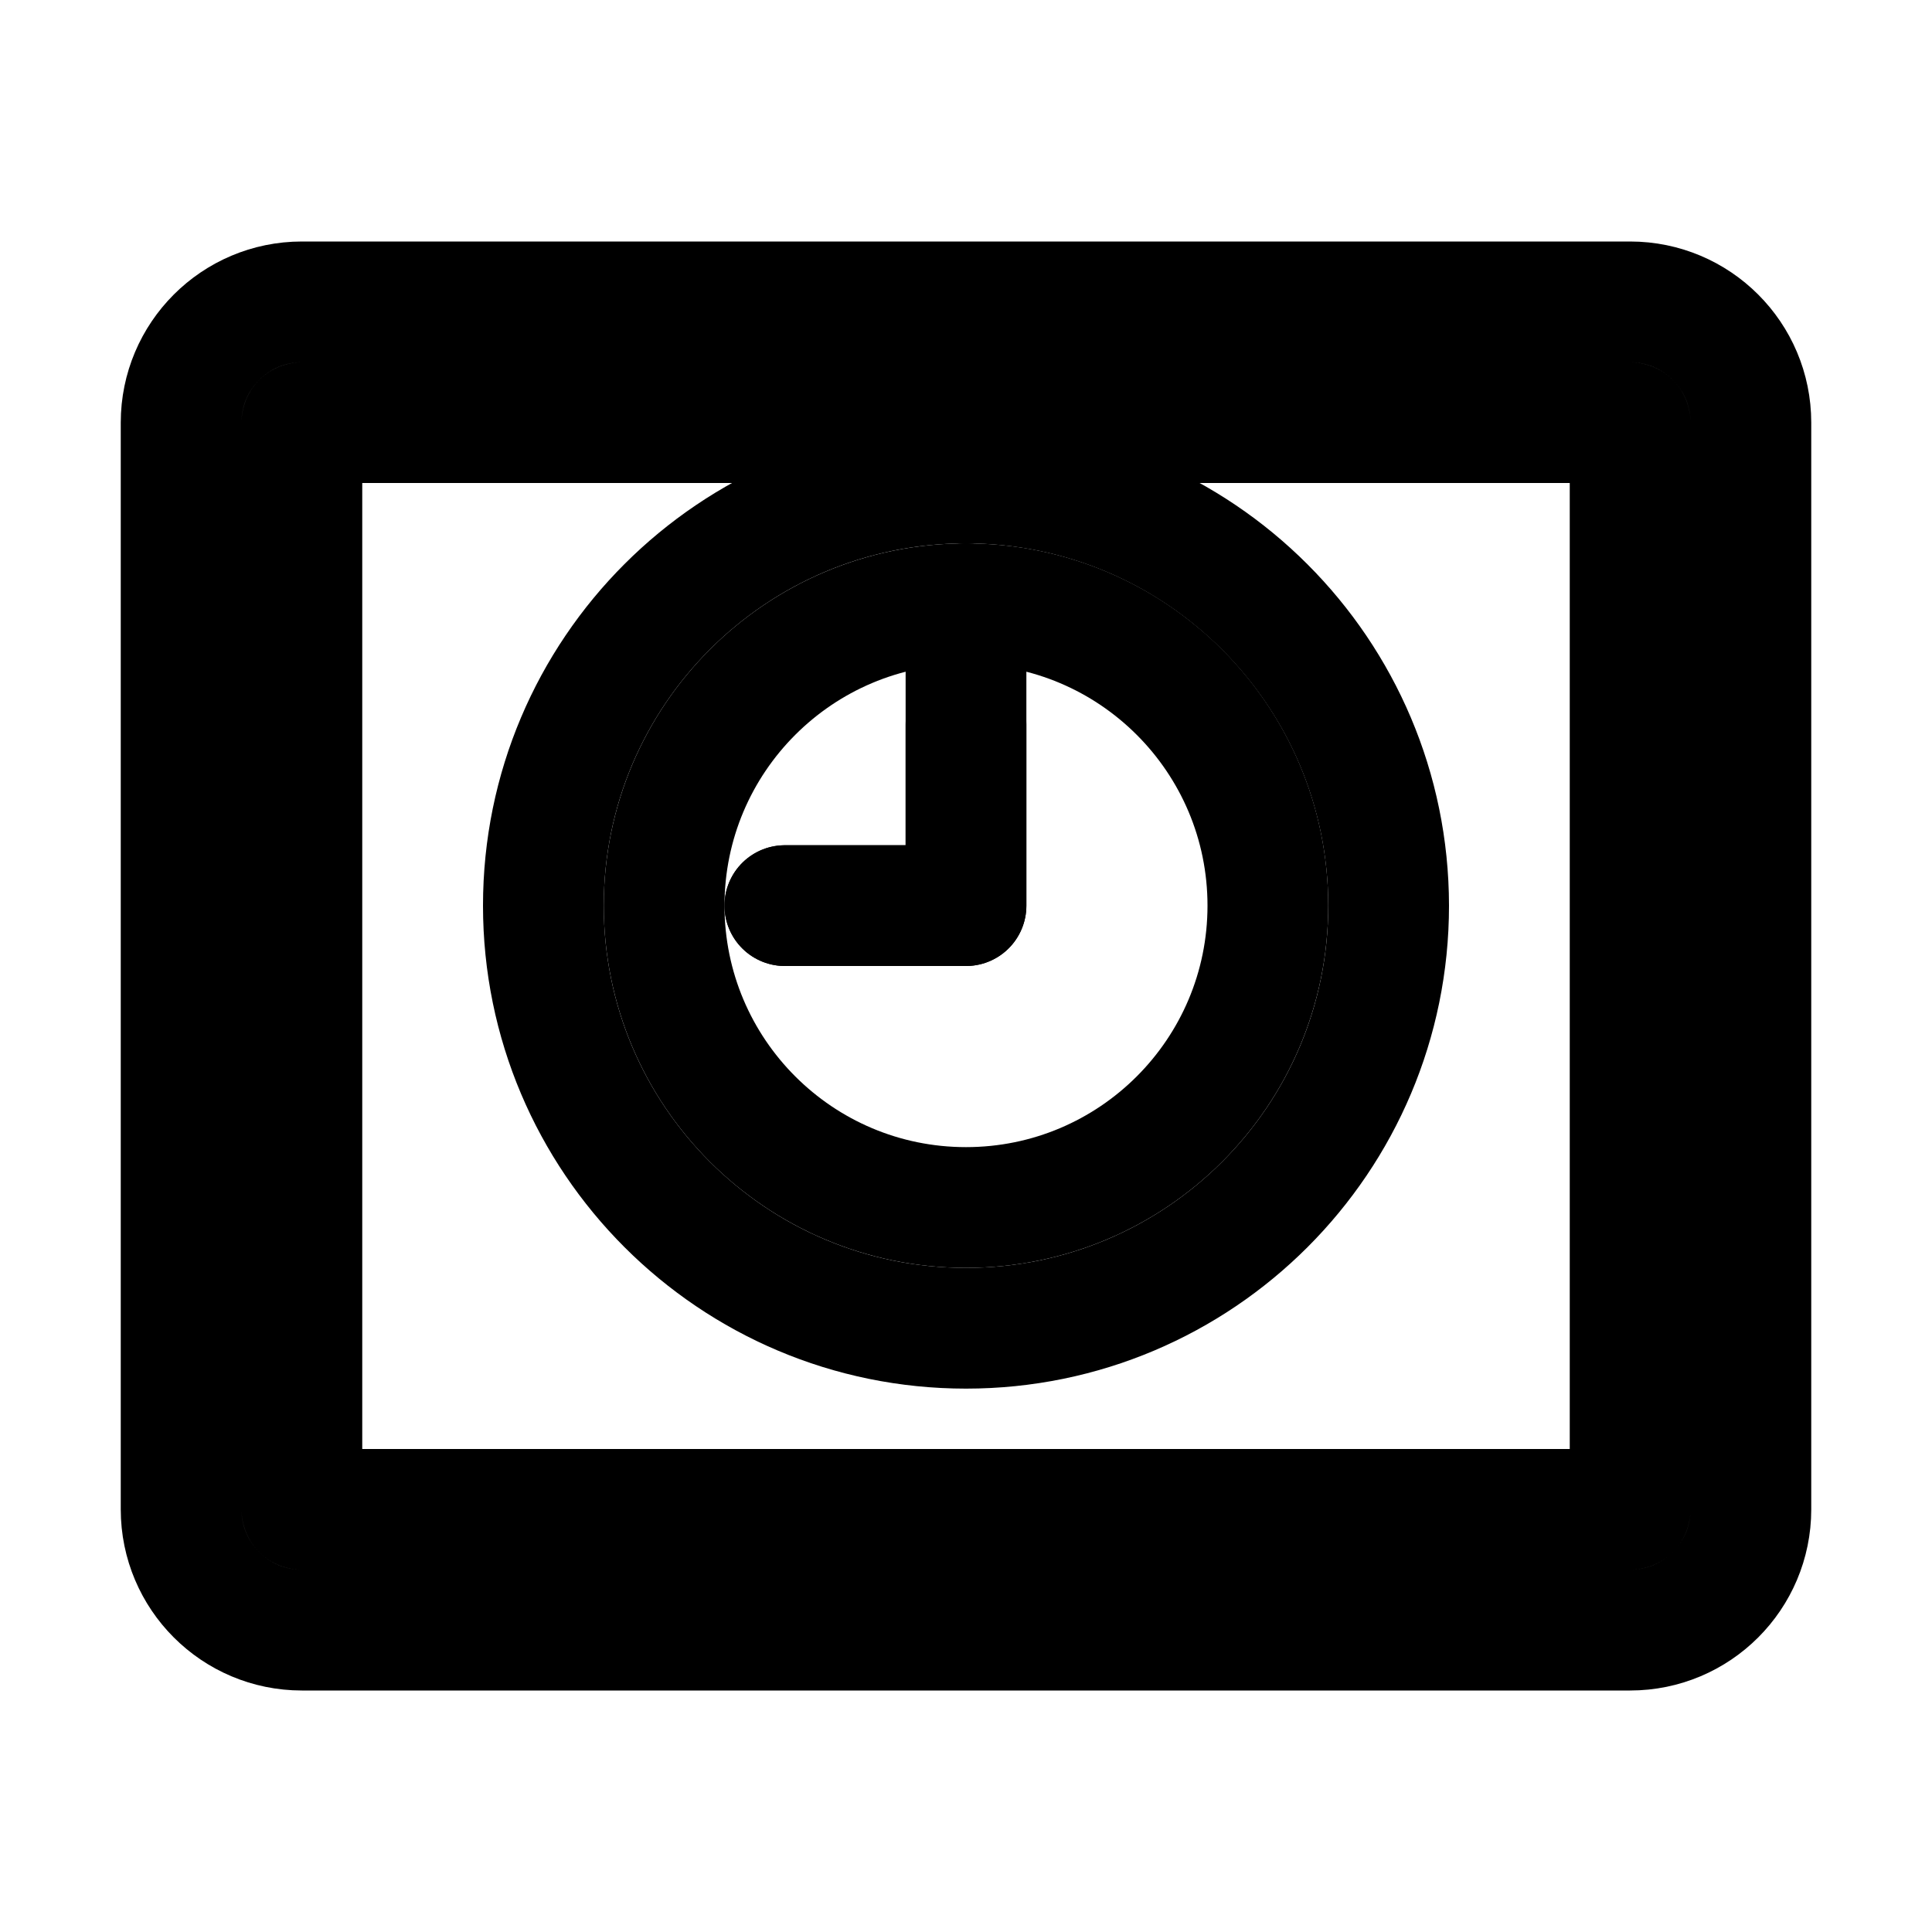
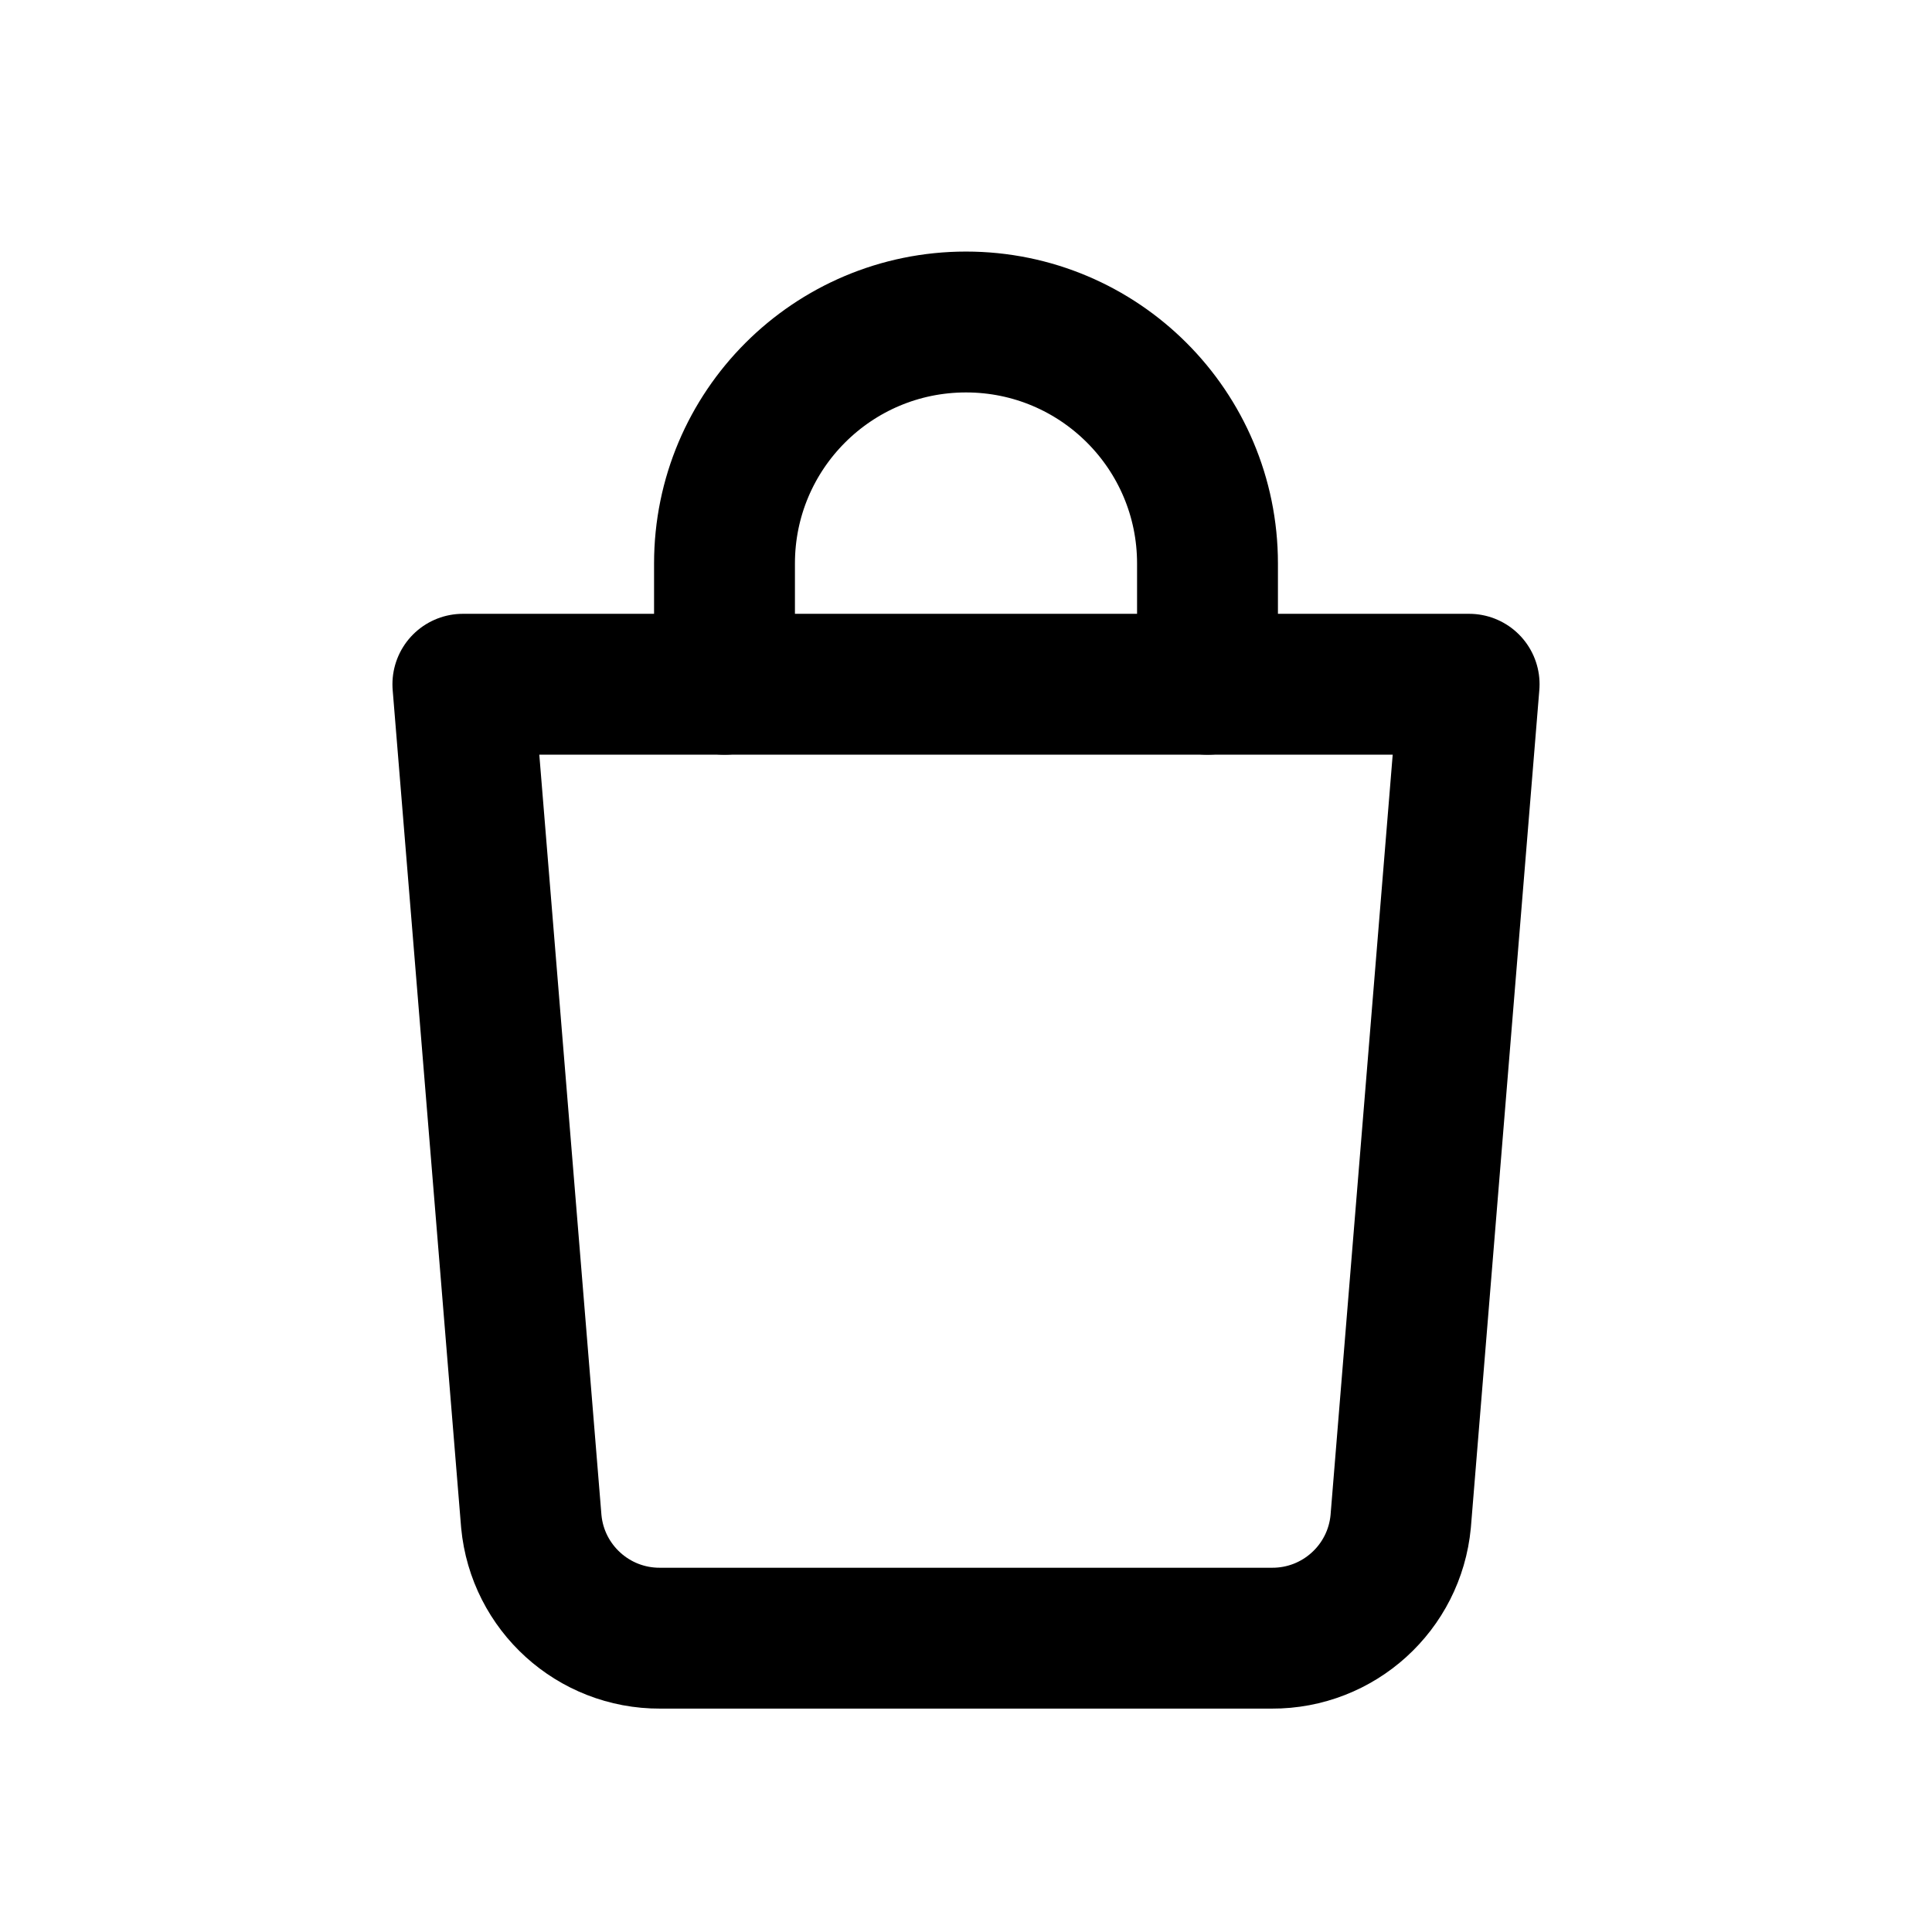
- <svg xmlns="http://www.w3.org/2000/svg" width="24" height="24" viewBox="0 0 256 256" fill="none">
-   <path d="M216 40H40a16 16 0 0 0-16 16v144a16 16 0 0 0 16 16h176a16 16 0 0 0 16-16V56a16 16 0 0 0-16-16Zm0 160H40V56h176v144Zm-32-80a56 56 0 1 1-56-56 56.063 56.063 0 0 1 56 56Zm-56-40v40h-24" stroke="currentColor" stroke-width="16" stroke-linecap="round" stroke-linejoin="round" />
-   <circle cx="128" cy="120" r="40" stroke="currentColor" stroke-width="16" fill="none" />
-   <path d="M104 120h24V96" stroke="currentColor" stroke-width="16" stroke-linecap="round" stroke-linejoin="round" />
+ <svg xmlns="http://www.w3.org/2000/svg" width="24" height="24" viewBox="0 0 24 24" fill="none">
+   <path d="M5.75 8.5H18.25L17.4 18.9A1.6 1.6 0 0 1 15.8 20.35H8.2A1.6 1.6 0 0 1 6.6 18.9L5.75 8.5Z" stroke="currentColor" stroke-width="1.75" stroke-linejoin="round" />
+   <path d="M9 8.5V7A3 3 0 0 1 15 7V8.5" stroke="currentColor" stroke-width="1.75" stroke-linecap="round" stroke-linejoin="round" />
</svg>
